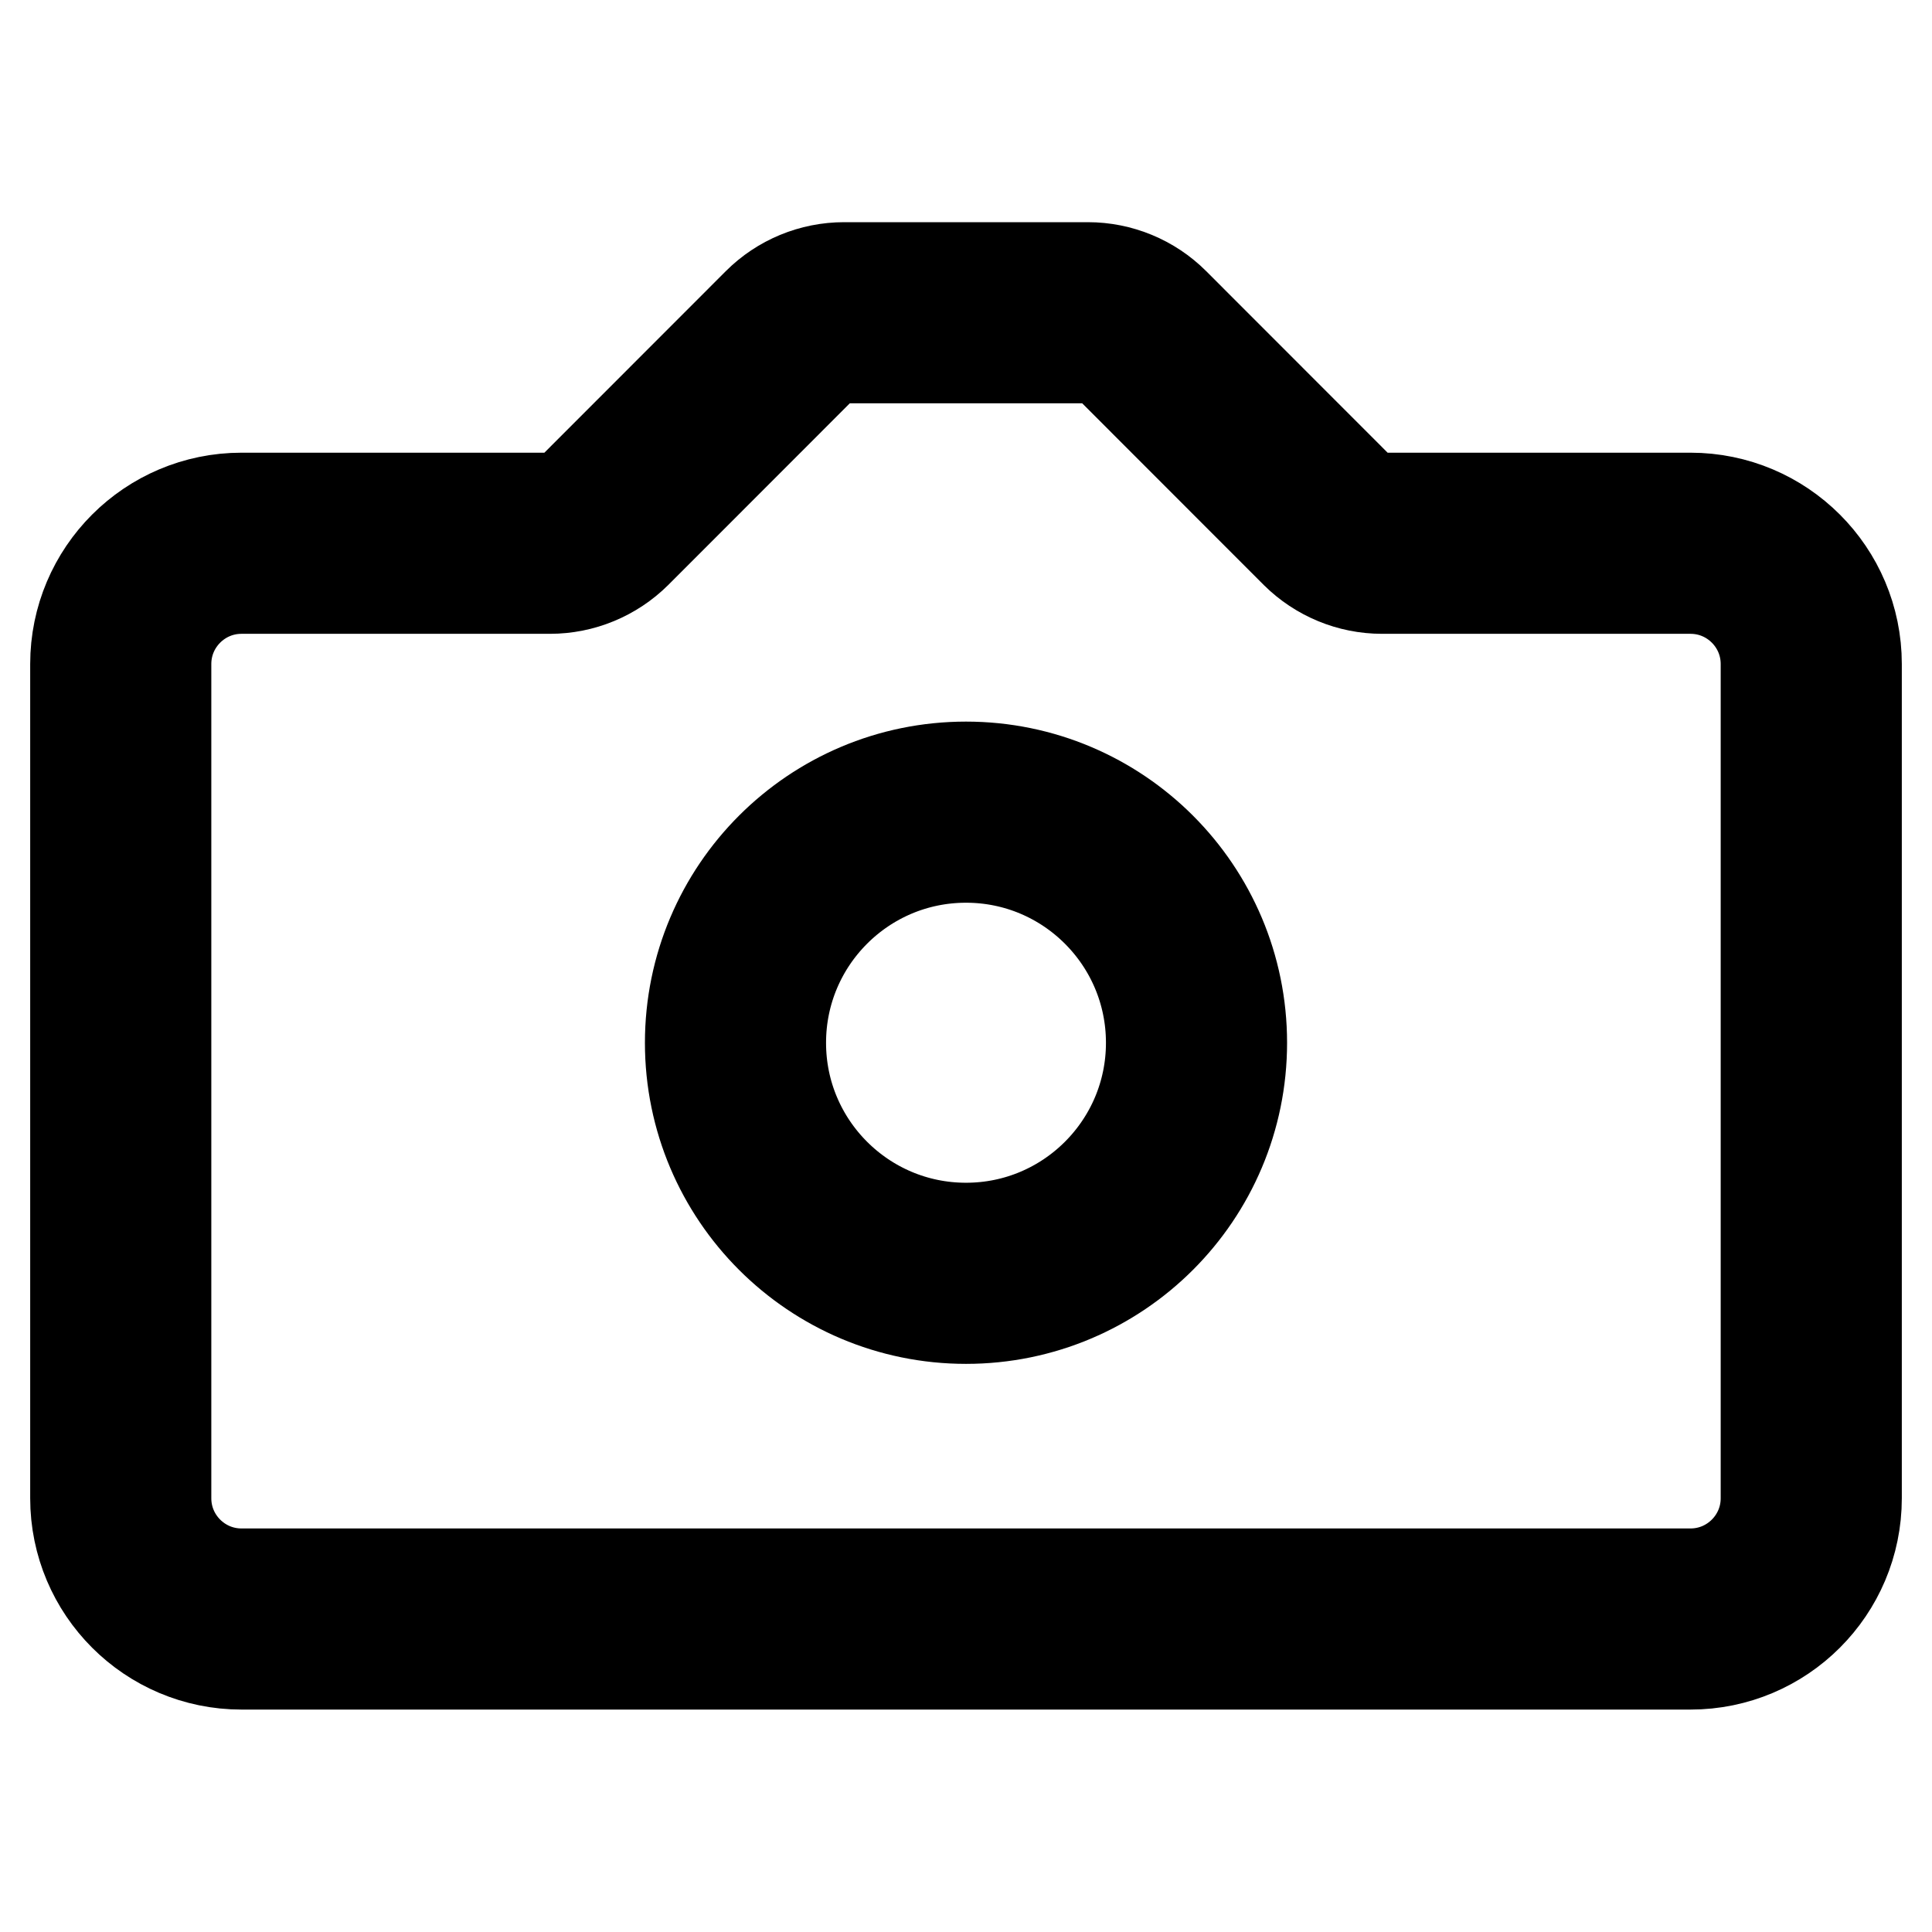
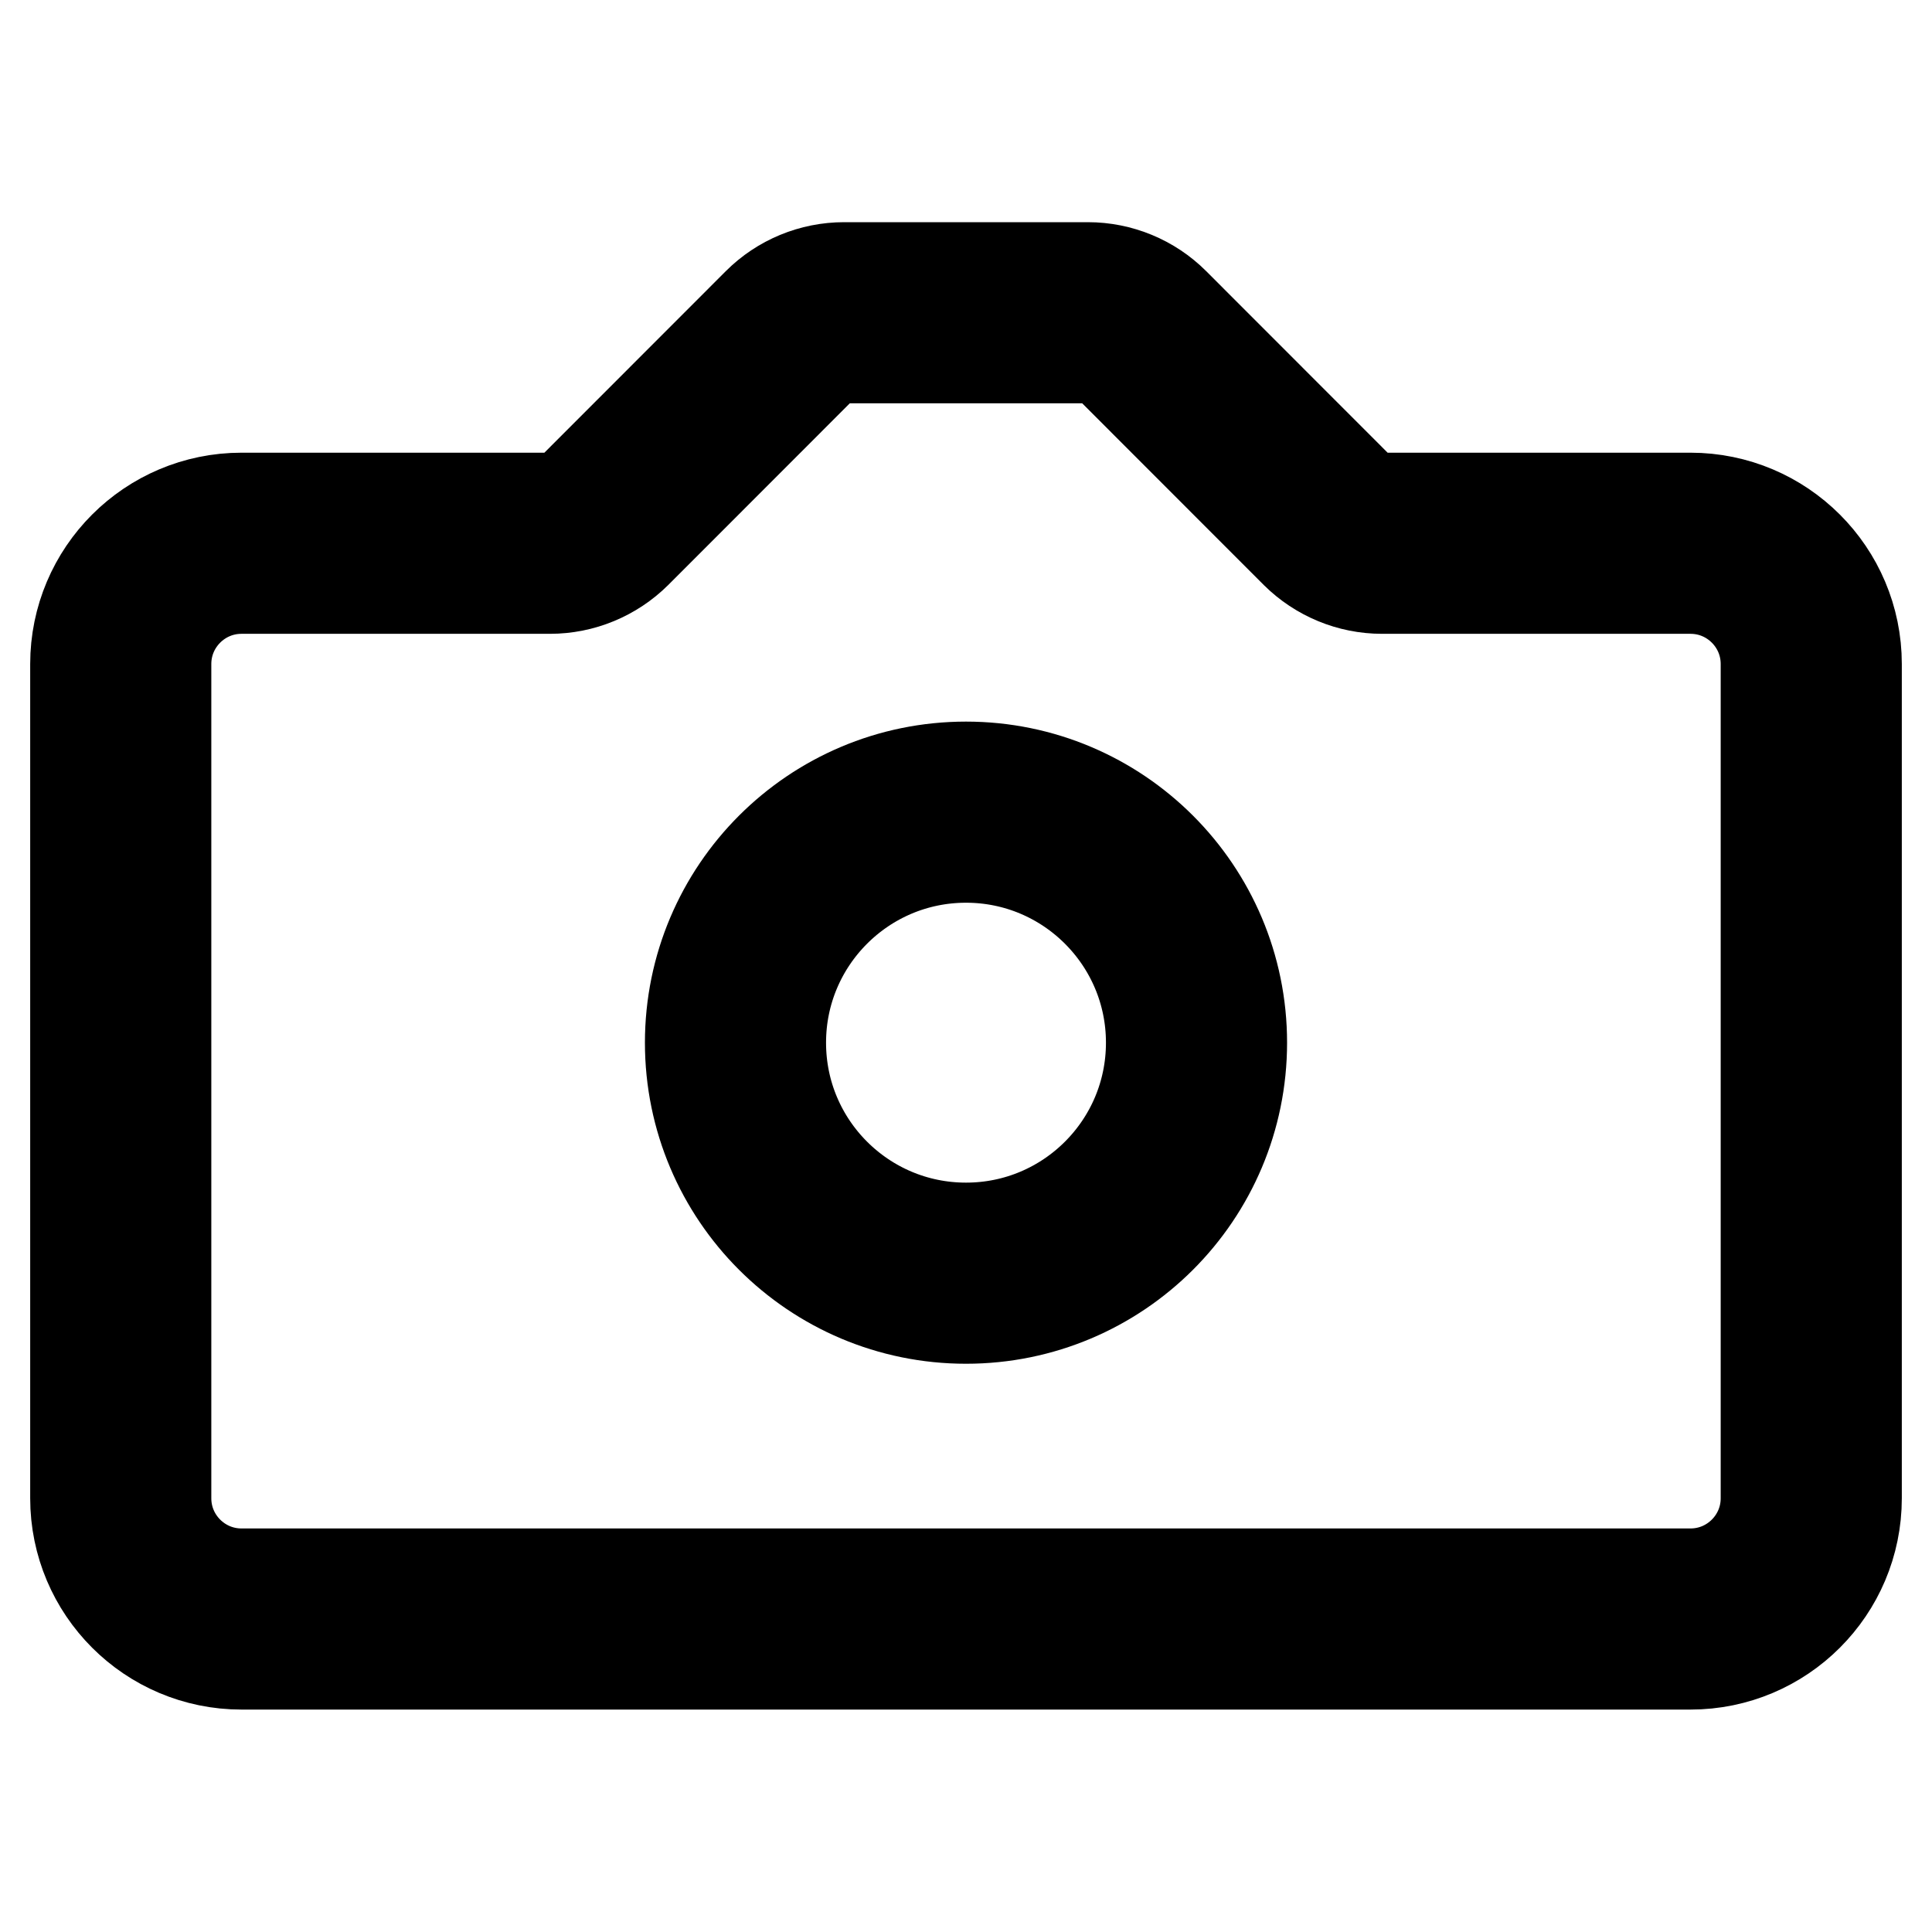
<svg xmlns="http://www.w3.org/2000/svg" width="16" height="16" viewBox="0 0 16 16" fill="none">
  <path d="M15 12.408C15 12.96 14.552 13.408 14 13.408H2C1.448 13.408 1 12.96 1 12.408L1 5.499C1 4.947 1.448 4.499 2 4.499H4.555C4.723 4.499 4.885 4.432 5.005 4.313L6.541 2.776C6.66 2.657 6.822 2.59 6.991 2.59H9.009C9.178 2.59 9.34 2.657 9.459 2.776L10.995 4.313C11.115 4.432 11.277 4.499 11.445 4.499H14C14.552 4.499 15 4.947 15 5.499V12.408Z" stroke="black" stroke-width="1.5" />
-   <path d="M9.909 8.636C9.909 9.69 9.054 10.545 8 10.545C6.946 10.545 6.091 9.69 6.091 8.636C6.091 7.581 6.946 6.726 8 6.726C9.054 6.726 9.909 7.581 9.909 8.636Z" stroke="black" stroke-width="1.5" />
+   <path d="M9.909 8.635C9.909 9.69 9.054 10.544 8 10.544C6.946 10.544 6.091 9.69 6.091 8.635C6.091 7.581 6.946 6.726 8 6.726C9.054 6.726 9.909 7.581 9.909 8.635Z" stroke="black" stroke-width="1.5" />
</svg>
